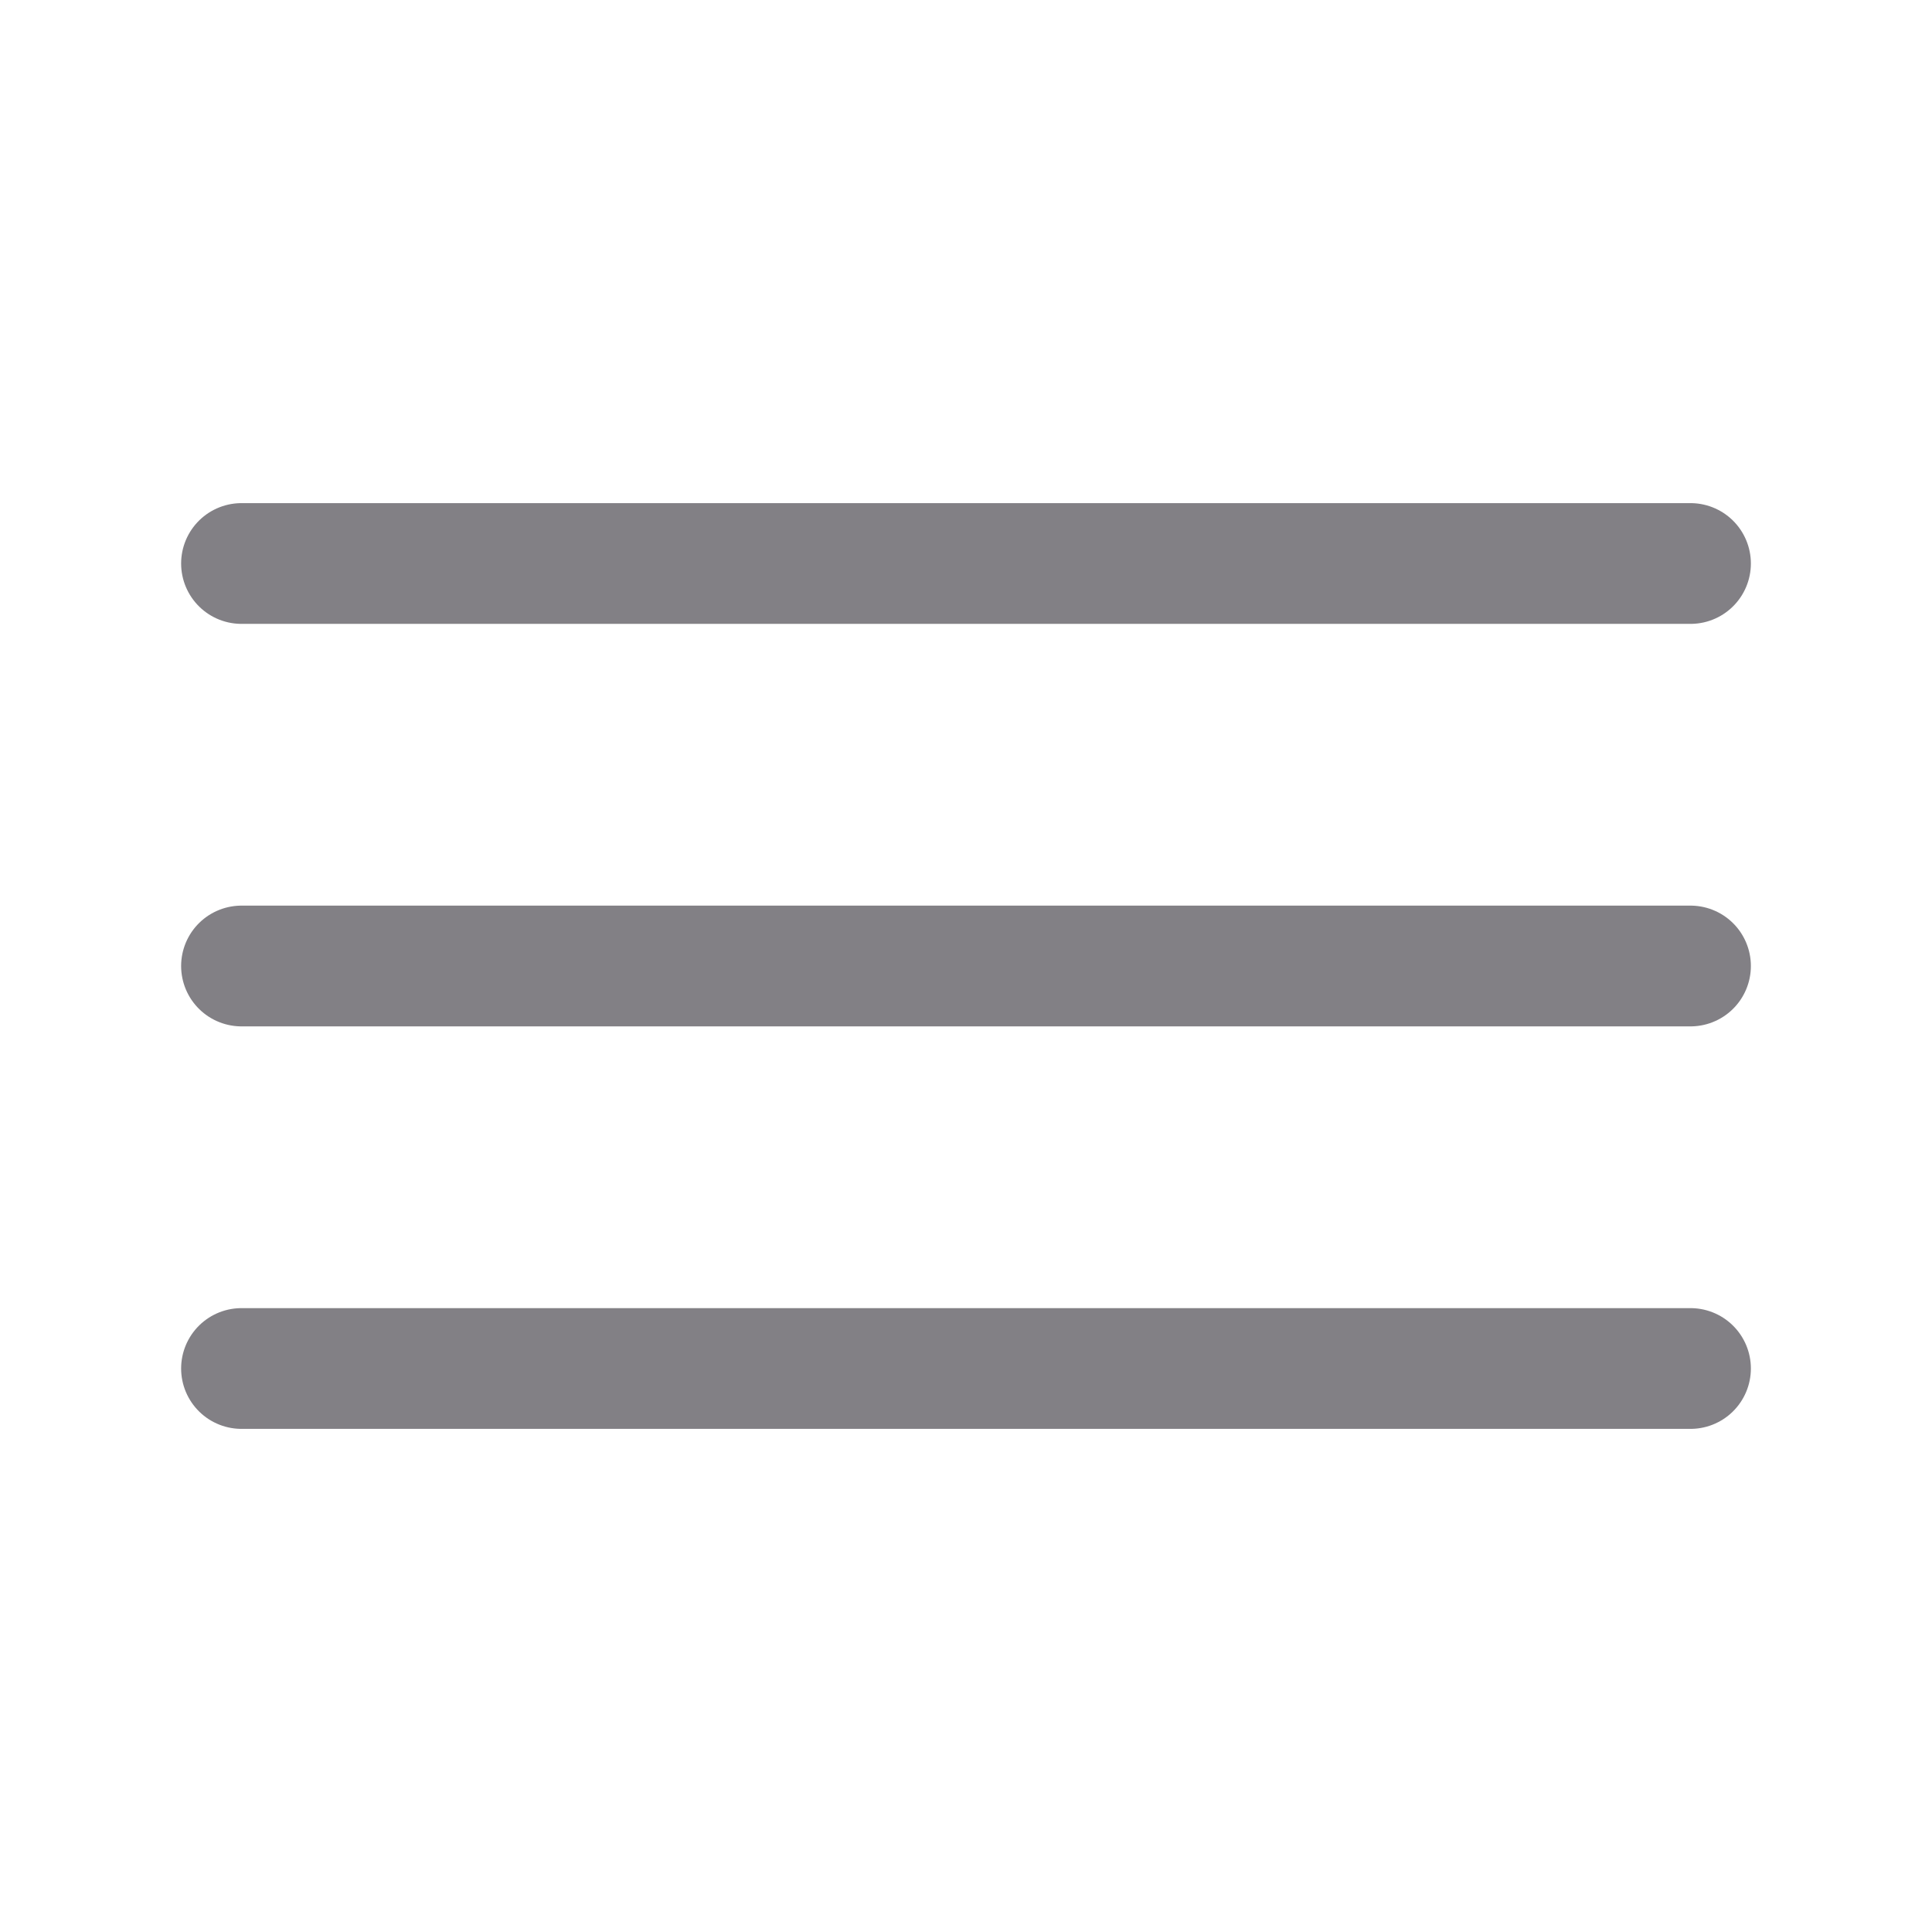
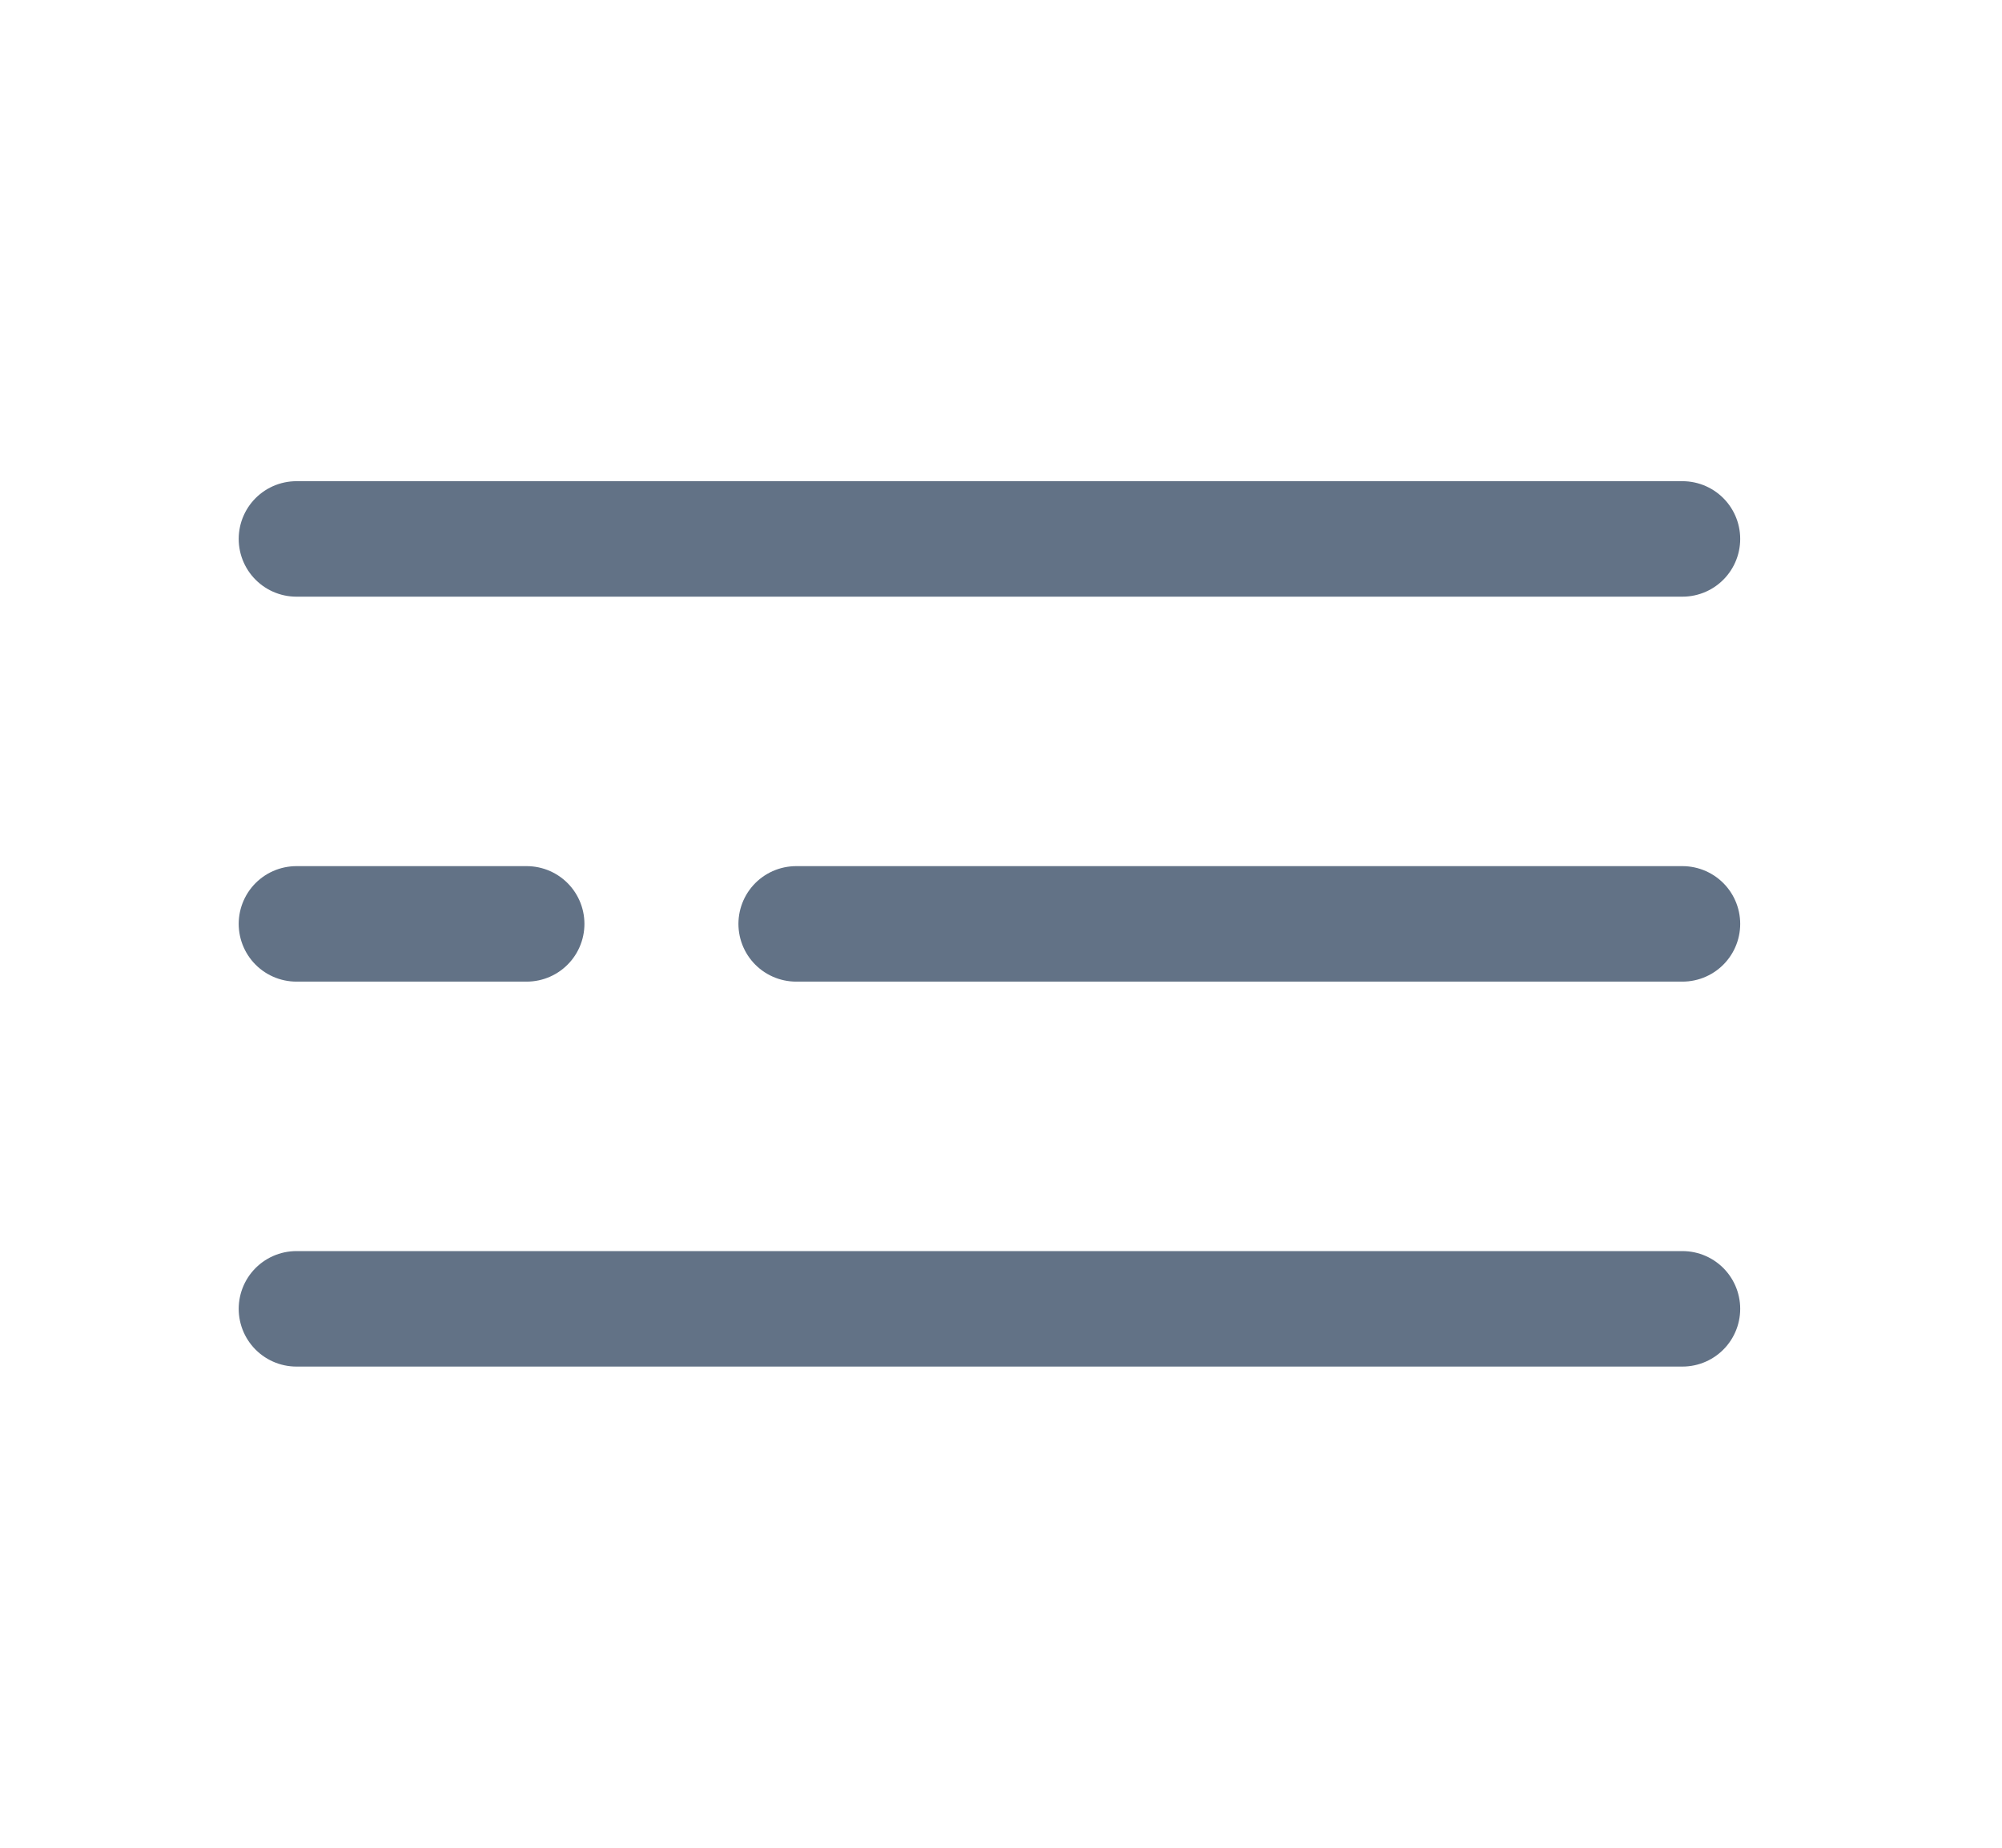
- <svg xmlns="http://www.w3.org/2000/svg" width="24" height="24" viewBox="0 0 24 24" fill="none">
-   <path d="M3 7H21" stroke="#828085" stroke-width="1.5" stroke-linecap="round" />
-   <path d="M3 12H21" stroke="#828085" stroke-width="1.5" stroke-linecap="round" />
-   <path d="M3 17H21" stroke="#828085" stroke-width="1.5" stroke-linecap="round" />
+ <svg xmlns="http://www.w3.org/2000/svg" width="26" height="24" viewBox="0 0 26 24" fill="none">
+   <path d="M3.85 7H21.85H3.85Z" fill="#627286" />
+   <path d="M3.85 7H21.85" stroke="#627286" stroke-width="1.5" stroke-linecap="round" />
+   <path d="M10.34 12H21.85H10.34Z" fill="#627286" />
+   <path d="M10.34 12H21.85" stroke="#627286" stroke-width="1.5" stroke-linecap="round" />
+   <path d="M3.85 12H6.84H3.85Z" fill="#627286" />
+   <path d="M3.85 12H6.84" stroke="#627286" stroke-width="1.5" stroke-linecap="round" />
+   <path d="M3.85 17H21.85H3.85Z" fill="#627286" />
+   <path d="M3.85 17H21.85" stroke="#627286" stroke-width="1.5" stroke-linecap="round" />
</svg>
